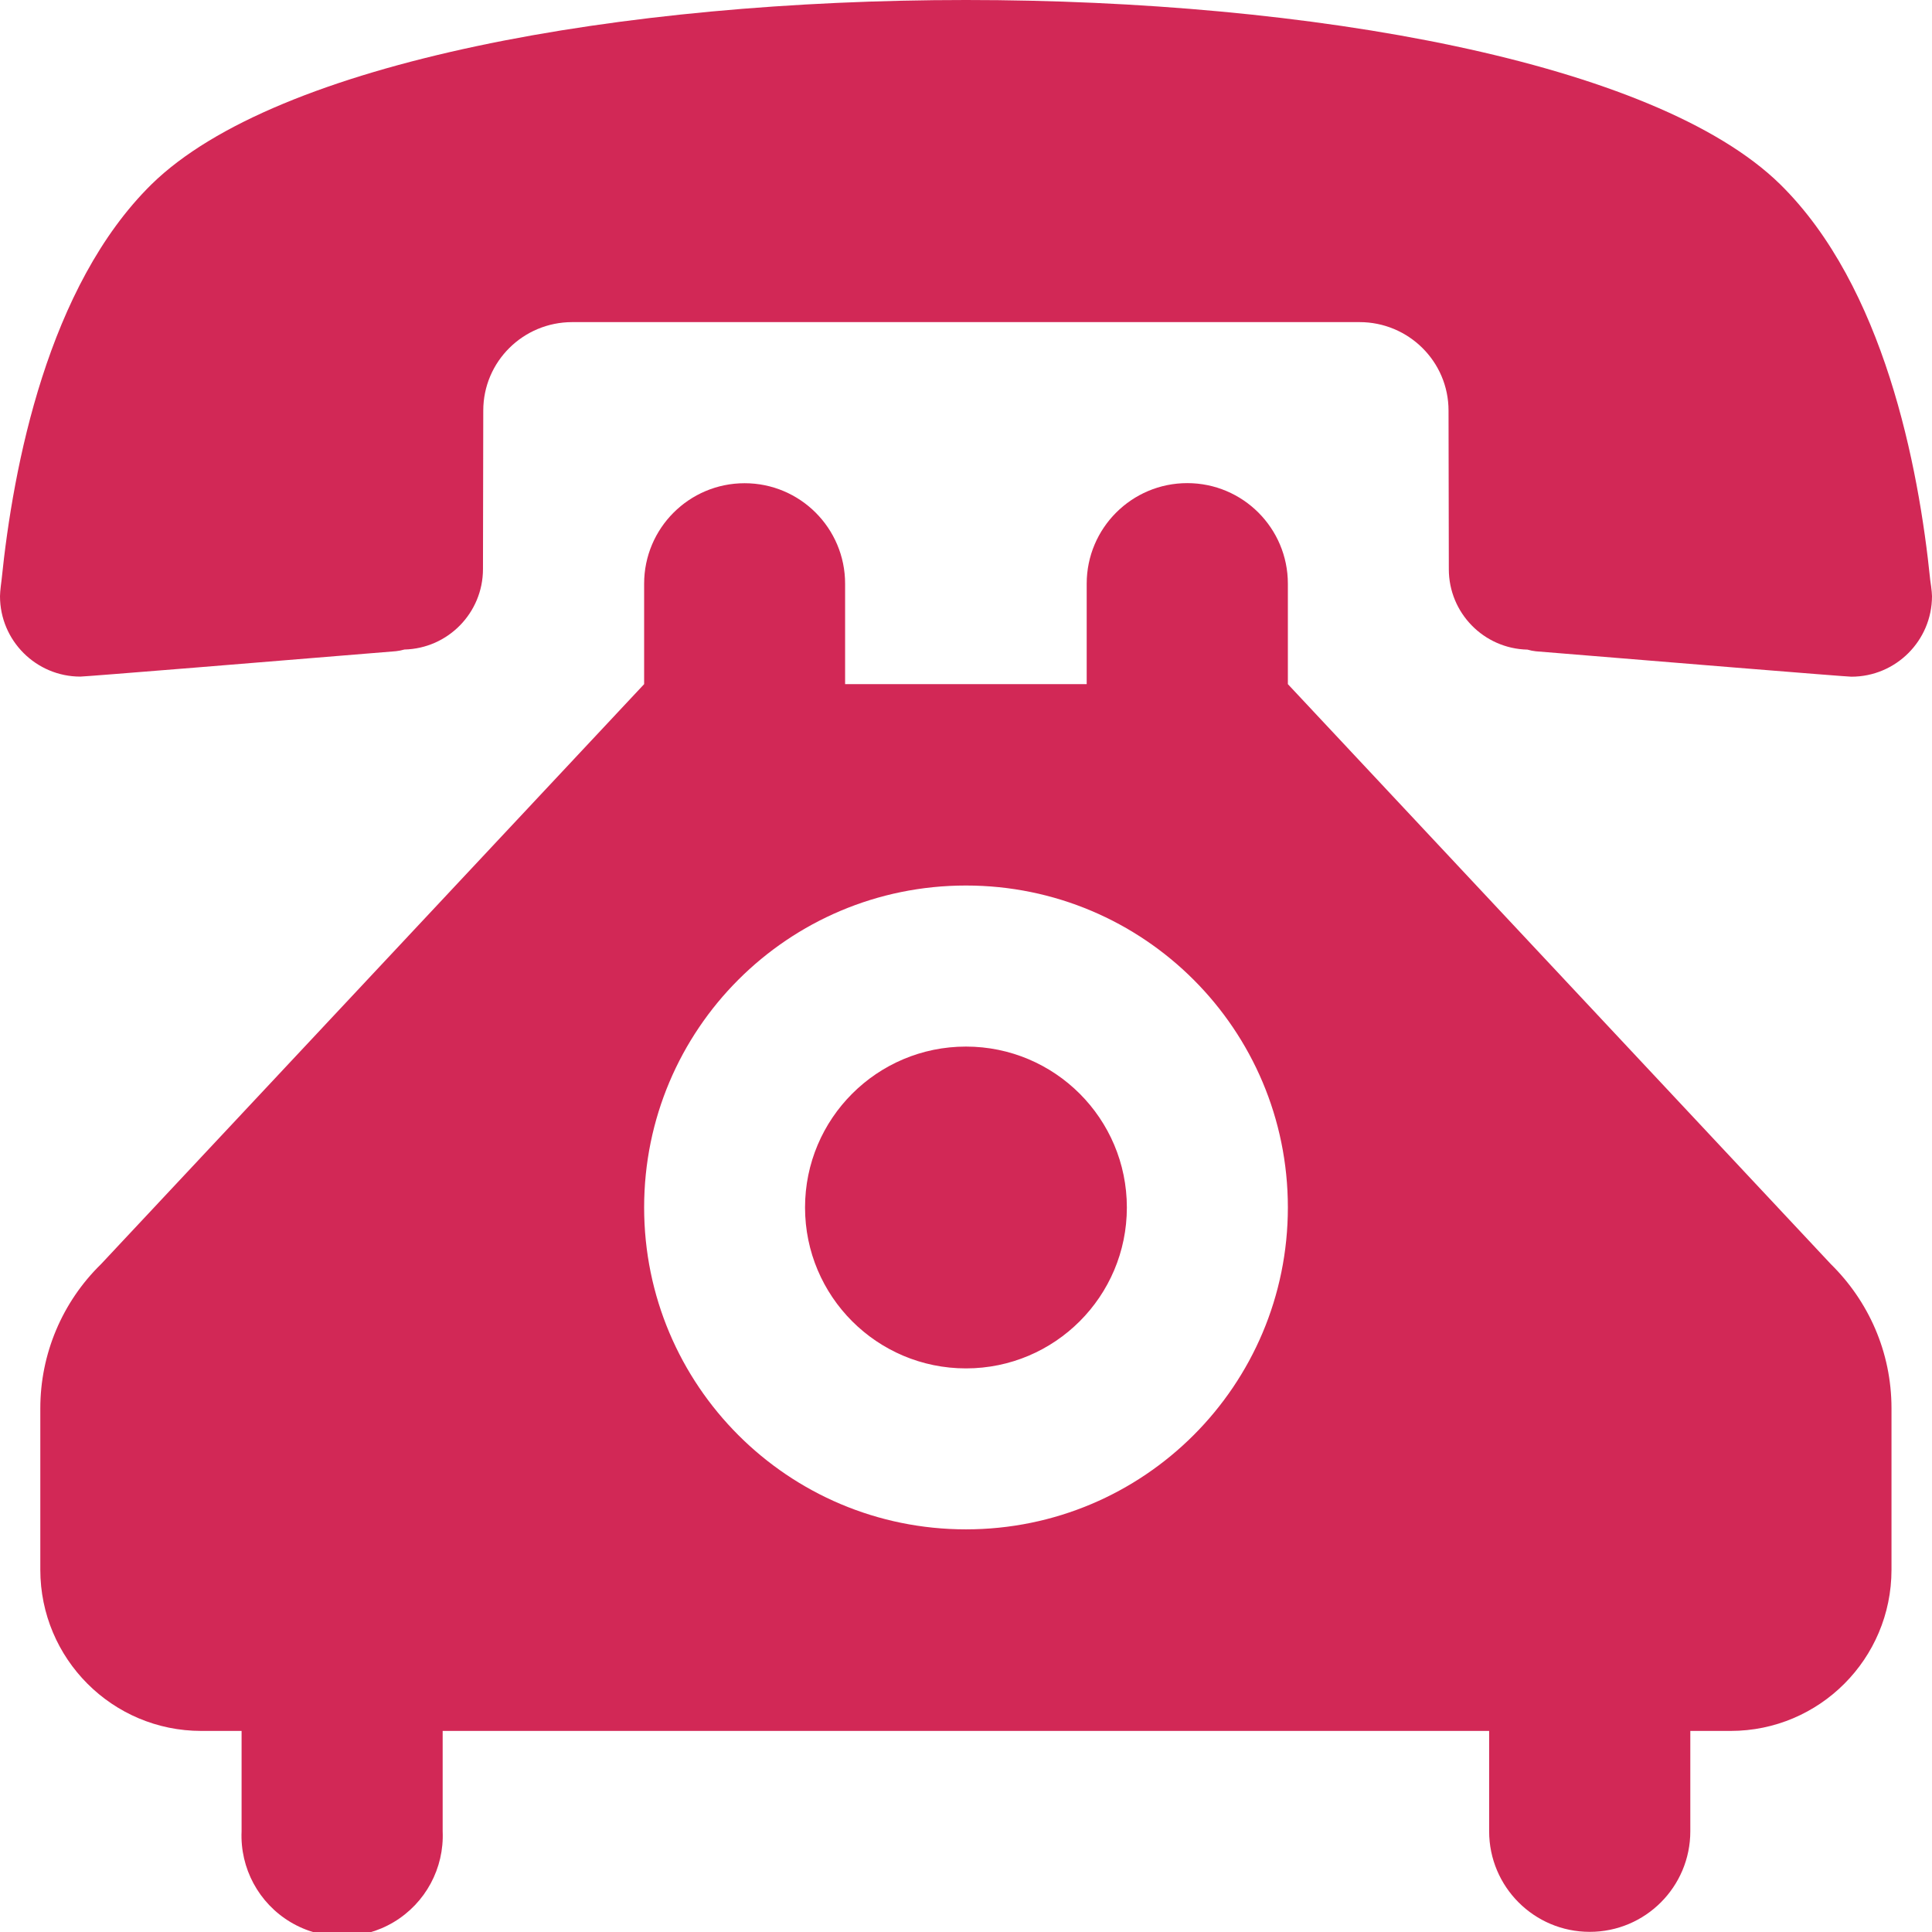
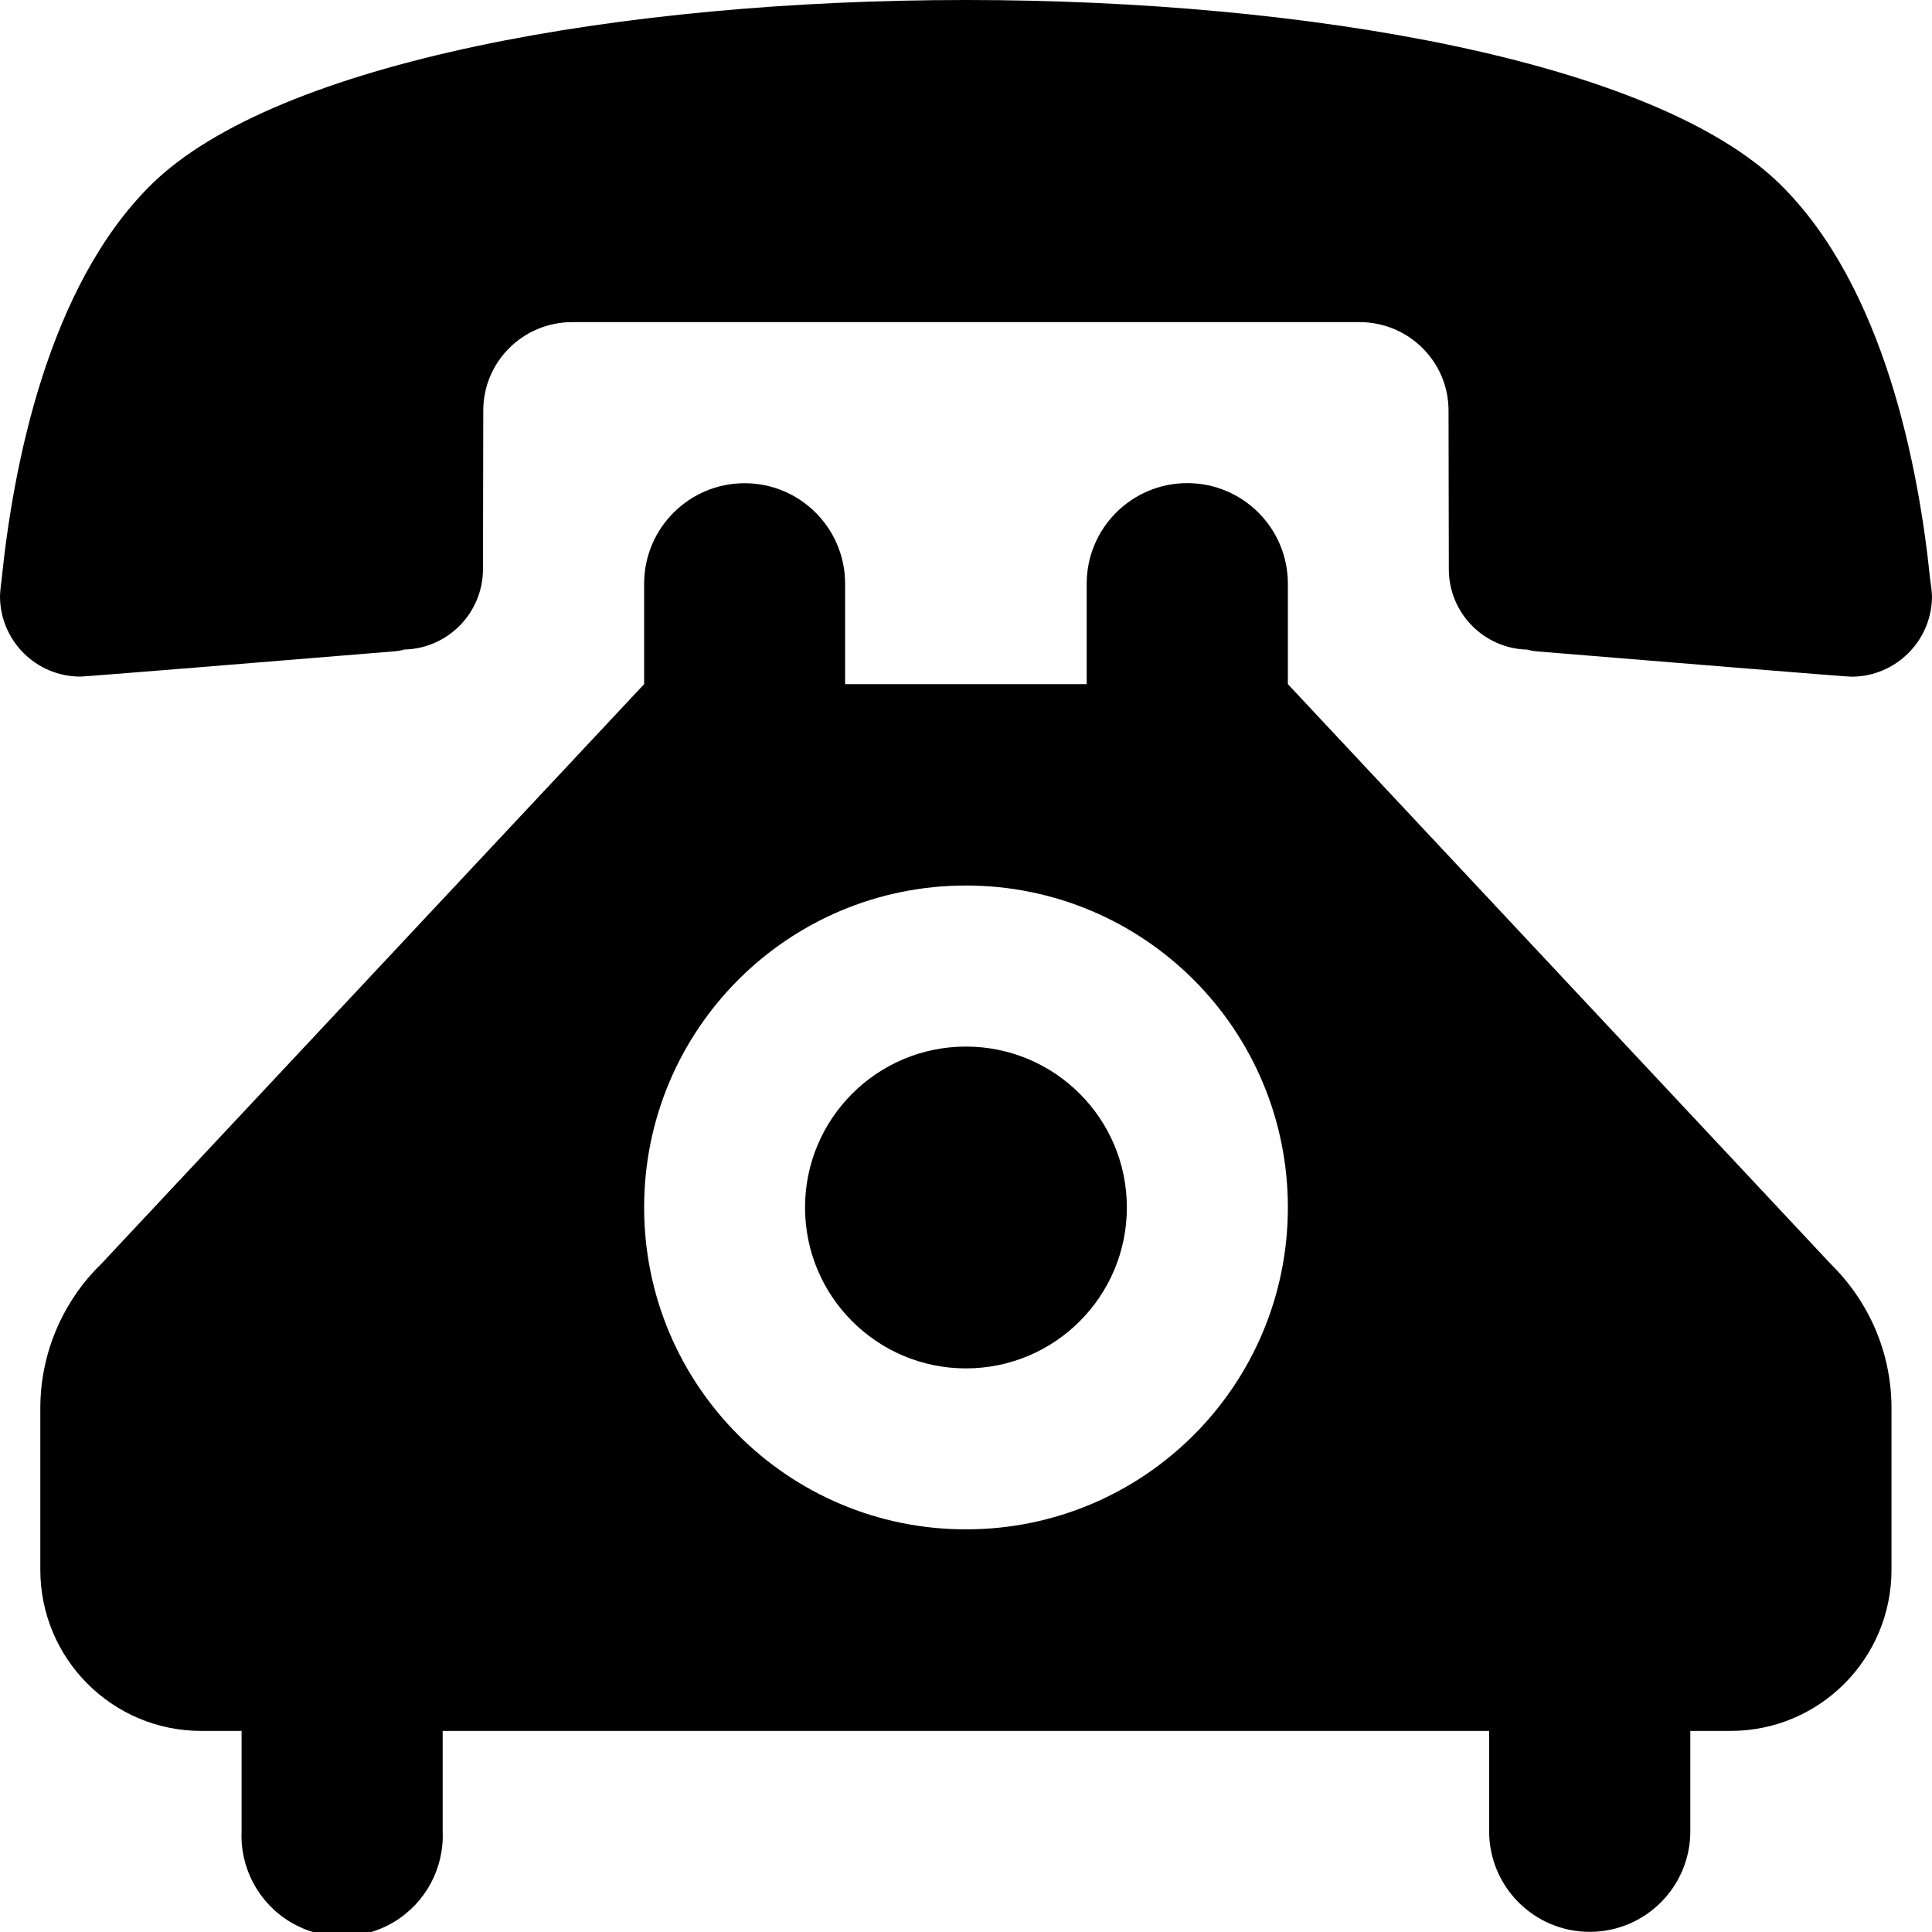
<svg xmlns="http://www.w3.org/2000/svg" width="19.697" height="19.696">
-   <path fill="#d22856" d="M9.848 0C6.34 0 2.823.628 1.546 1.878.488 2.918.134 4.752.016 5.913c0 0-.016.115-.016.165 0 .454.369.82.819.82.054 0 2.028-.161 3.218-.259a.503.503 0 00.086-.017.821.821 0 00.801-.819l.003-1.617c0-.5.407-.902.907-.902h8.027c.499 0 .907.402.907.902l.003 1.617a.82.82 0 00.802.82.474.474 0 00.085.017c1.19.098 3.164.259 3.217.259a.822.822 0 00.822-.82c0-.05-.018-.165-.018-.165-.118-1.161-.472-2.995-1.53-4.035C16.873.628 13.356 0 9.848 0zm0 10.67a1.64 1.64 0 100 3.281 1.64 1.64 0 100-3.281zM8.616 6.975V5.951a1.024 1.024 0 10-2.049 0v1.024L1.03 12.888a2.054 2.054 0 00-.619 1.47v1.646c0 .907.734 1.643 1.641 1.643h.411v1.023a1.026 1.026 0 102.05 0v-1.023h10.669v1.023a1.025 1.025 0 102.051 0v-1.023h.411c.905 0 1.64-.735 1.64-1.643v-1.646c0-.576-.236-1.094-.618-1.47L13.13 6.975V5.951a1.025 1.025 0 10-2.051 0v1.024H8.616zm1.232 2.053c1.814 0 3.282 1.468 3.282 3.282s-1.468 3.282-3.282 3.282c-1.813 0-3.281-1.468-3.281-3.282s1.467-3.282 3.281-3.282z" />
+   <path d="M9.848 0C6.34 0 2.823.628 1.546 1.878.488 2.918.134 4.752.016 5.913c0 0-.016.115-.016.165 0 .454.369.82.819.82.054 0 2.028-.161 3.218-.259a.503.503 0 00.086-.017.821.821 0 00.801-.819l.003-1.617c0-.5.407-.902.907-.902h8.027c.499 0 .907.402.907.902l.003 1.617a.82.82 0 00.802.82.474.474 0 00.085.017c1.19.098 3.164.259 3.217.259a.822.822 0 00.822-.82c0-.05-.018-.165-.018-.165-.118-1.161-.472-2.995-1.53-4.035C16.873.628 13.356 0 9.848 0zm0 10.67a1.64 1.64 0 100 3.281 1.64 1.64 0 100-3.281zM8.616 6.975V5.951a1.024 1.024 0 10-2.049 0v1.024L1.03 12.888a2.054 2.054 0 00-.619 1.47v1.646c0 .907.734 1.643 1.641 1.643h.411v1.023a1.026 1.026 0 102.05 0v-1.023h10.669v1.023a1.025 1.025 0 102.051 0v-1.023h.411c.905 0 1.64-.735 1.64-1.643v-1.646c0-.576-.236-1.094-.618-1.47L13.13 6.975V5.951a1.025 1.025 0 10-2.051 0v1.024H8.616zm1.232 2.053c1.814 0 3.282 1.468 3.282 3.282s-1.468 3.282-3.282 3.282c-1.813 0-3.281-1.468-3.281-3.282s1.467-3.282 3.281-3.282z" />
</svg>
